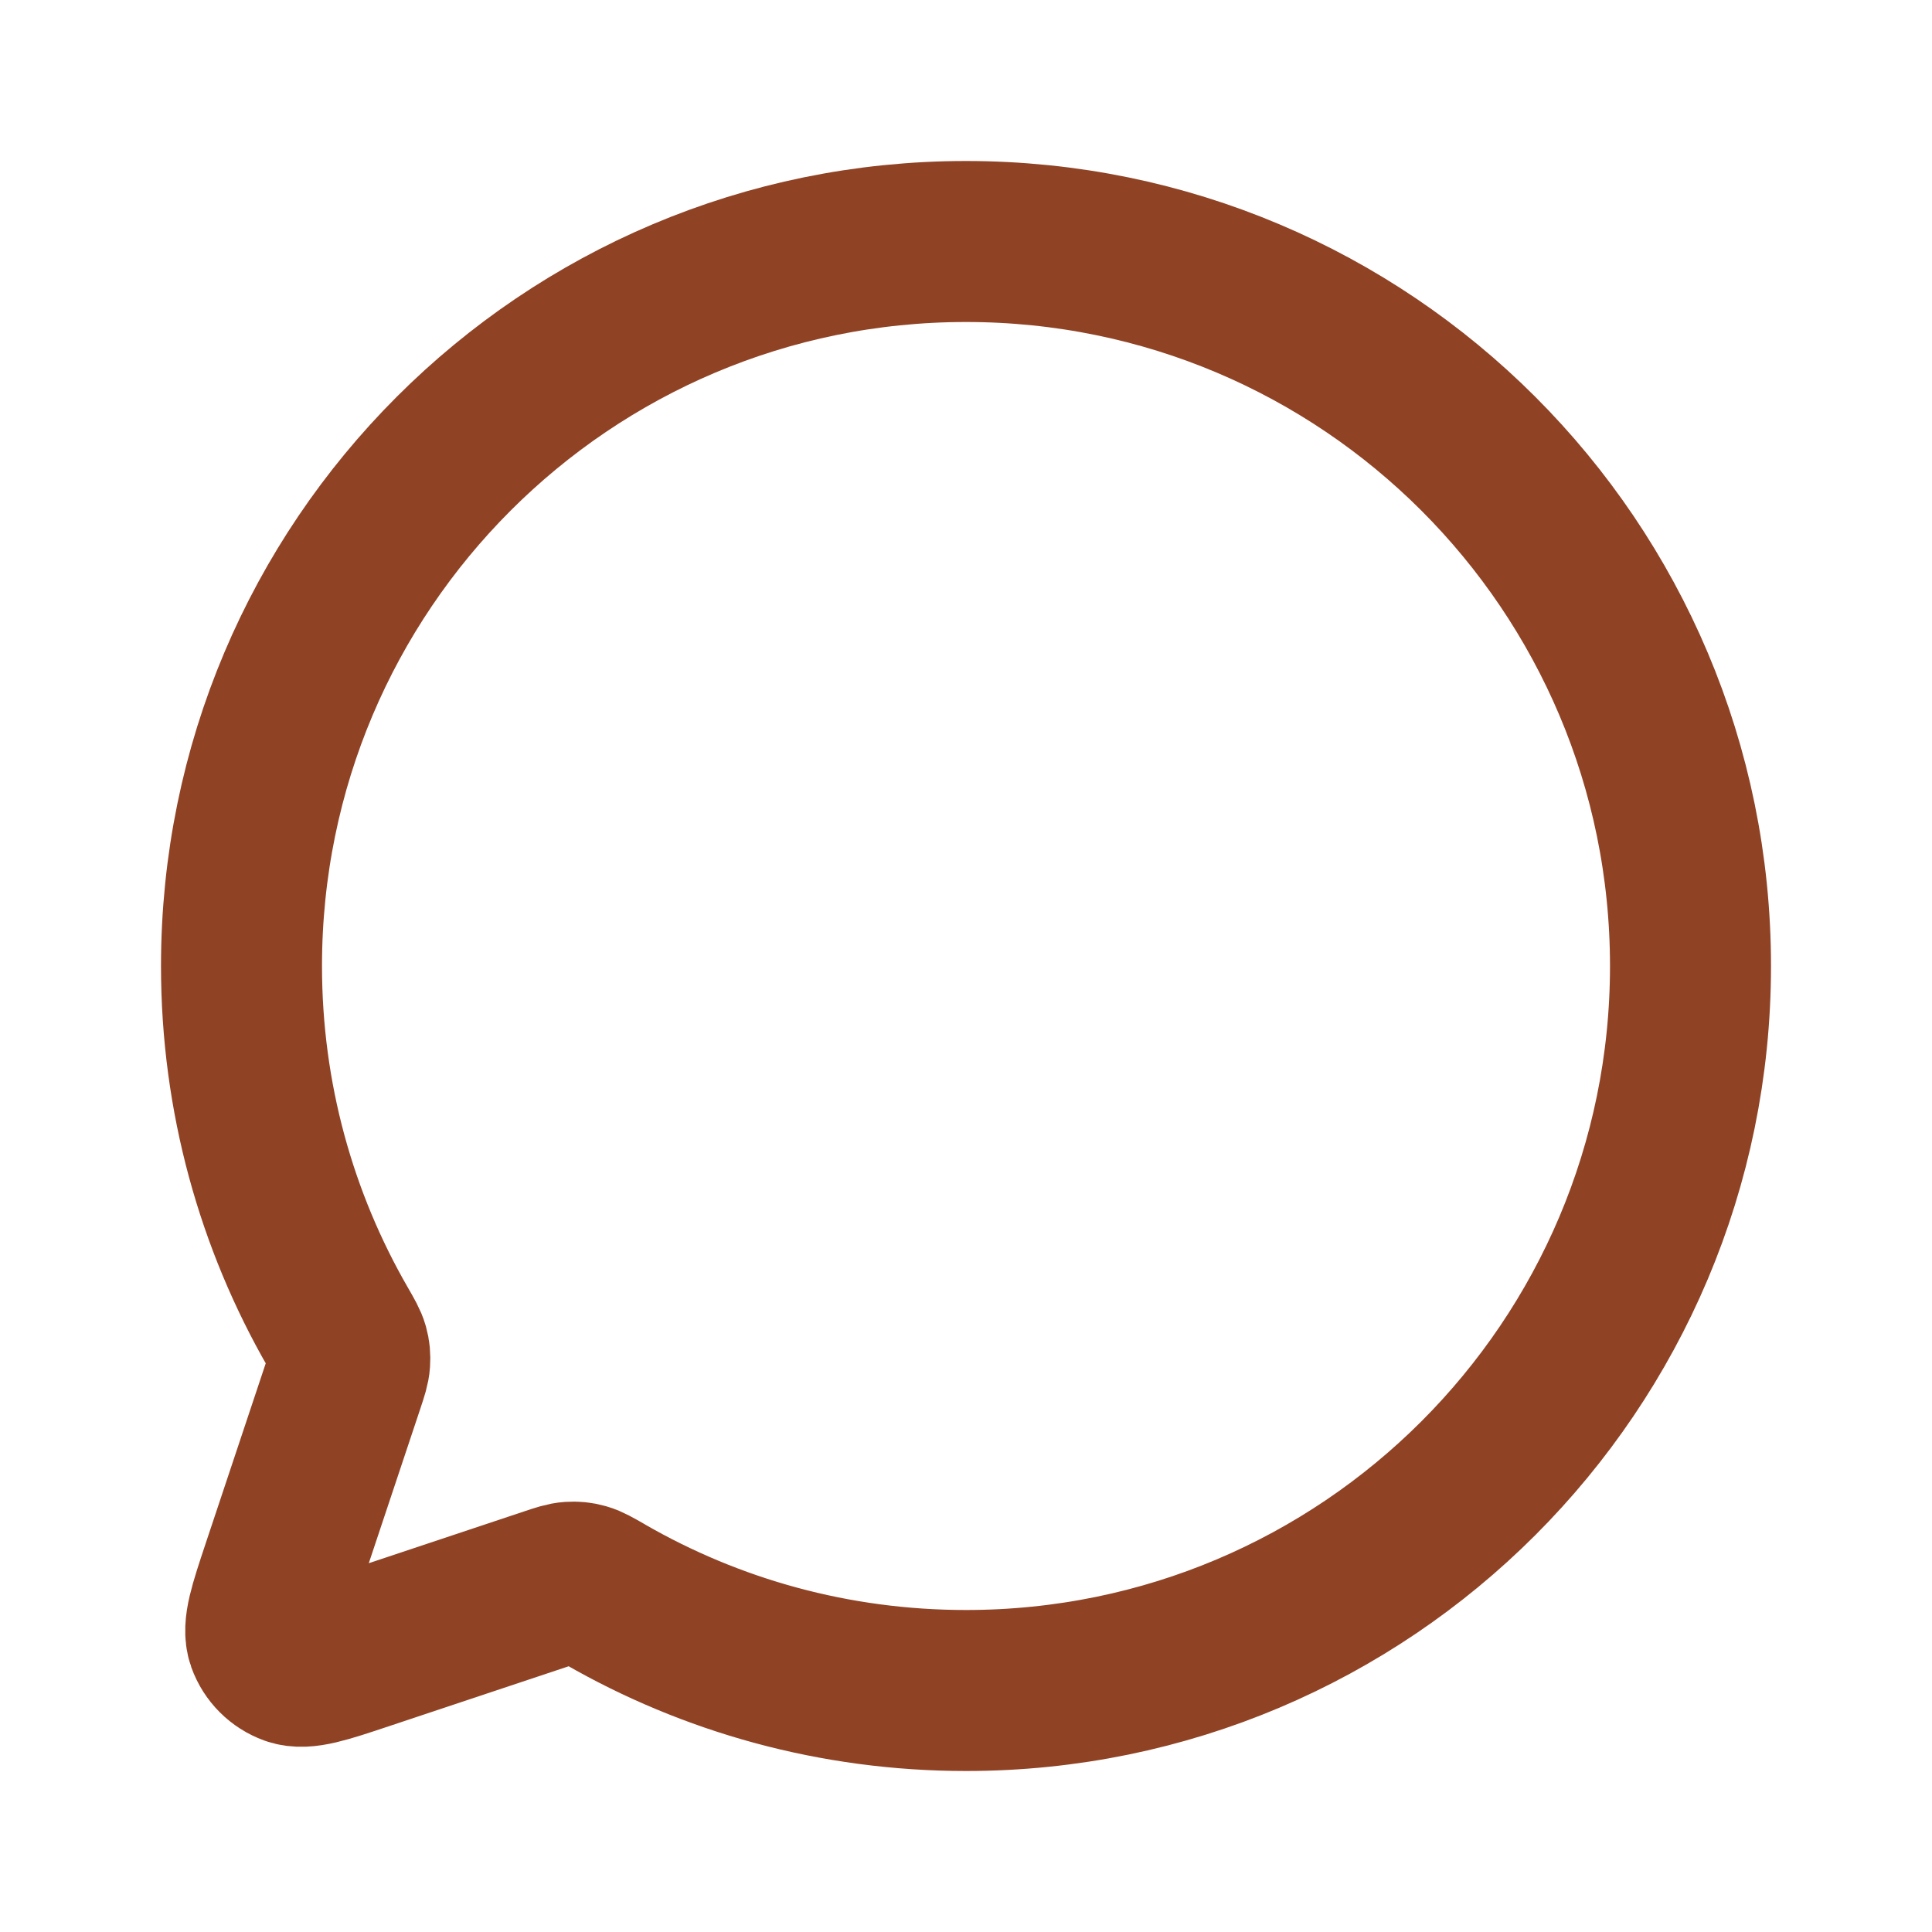
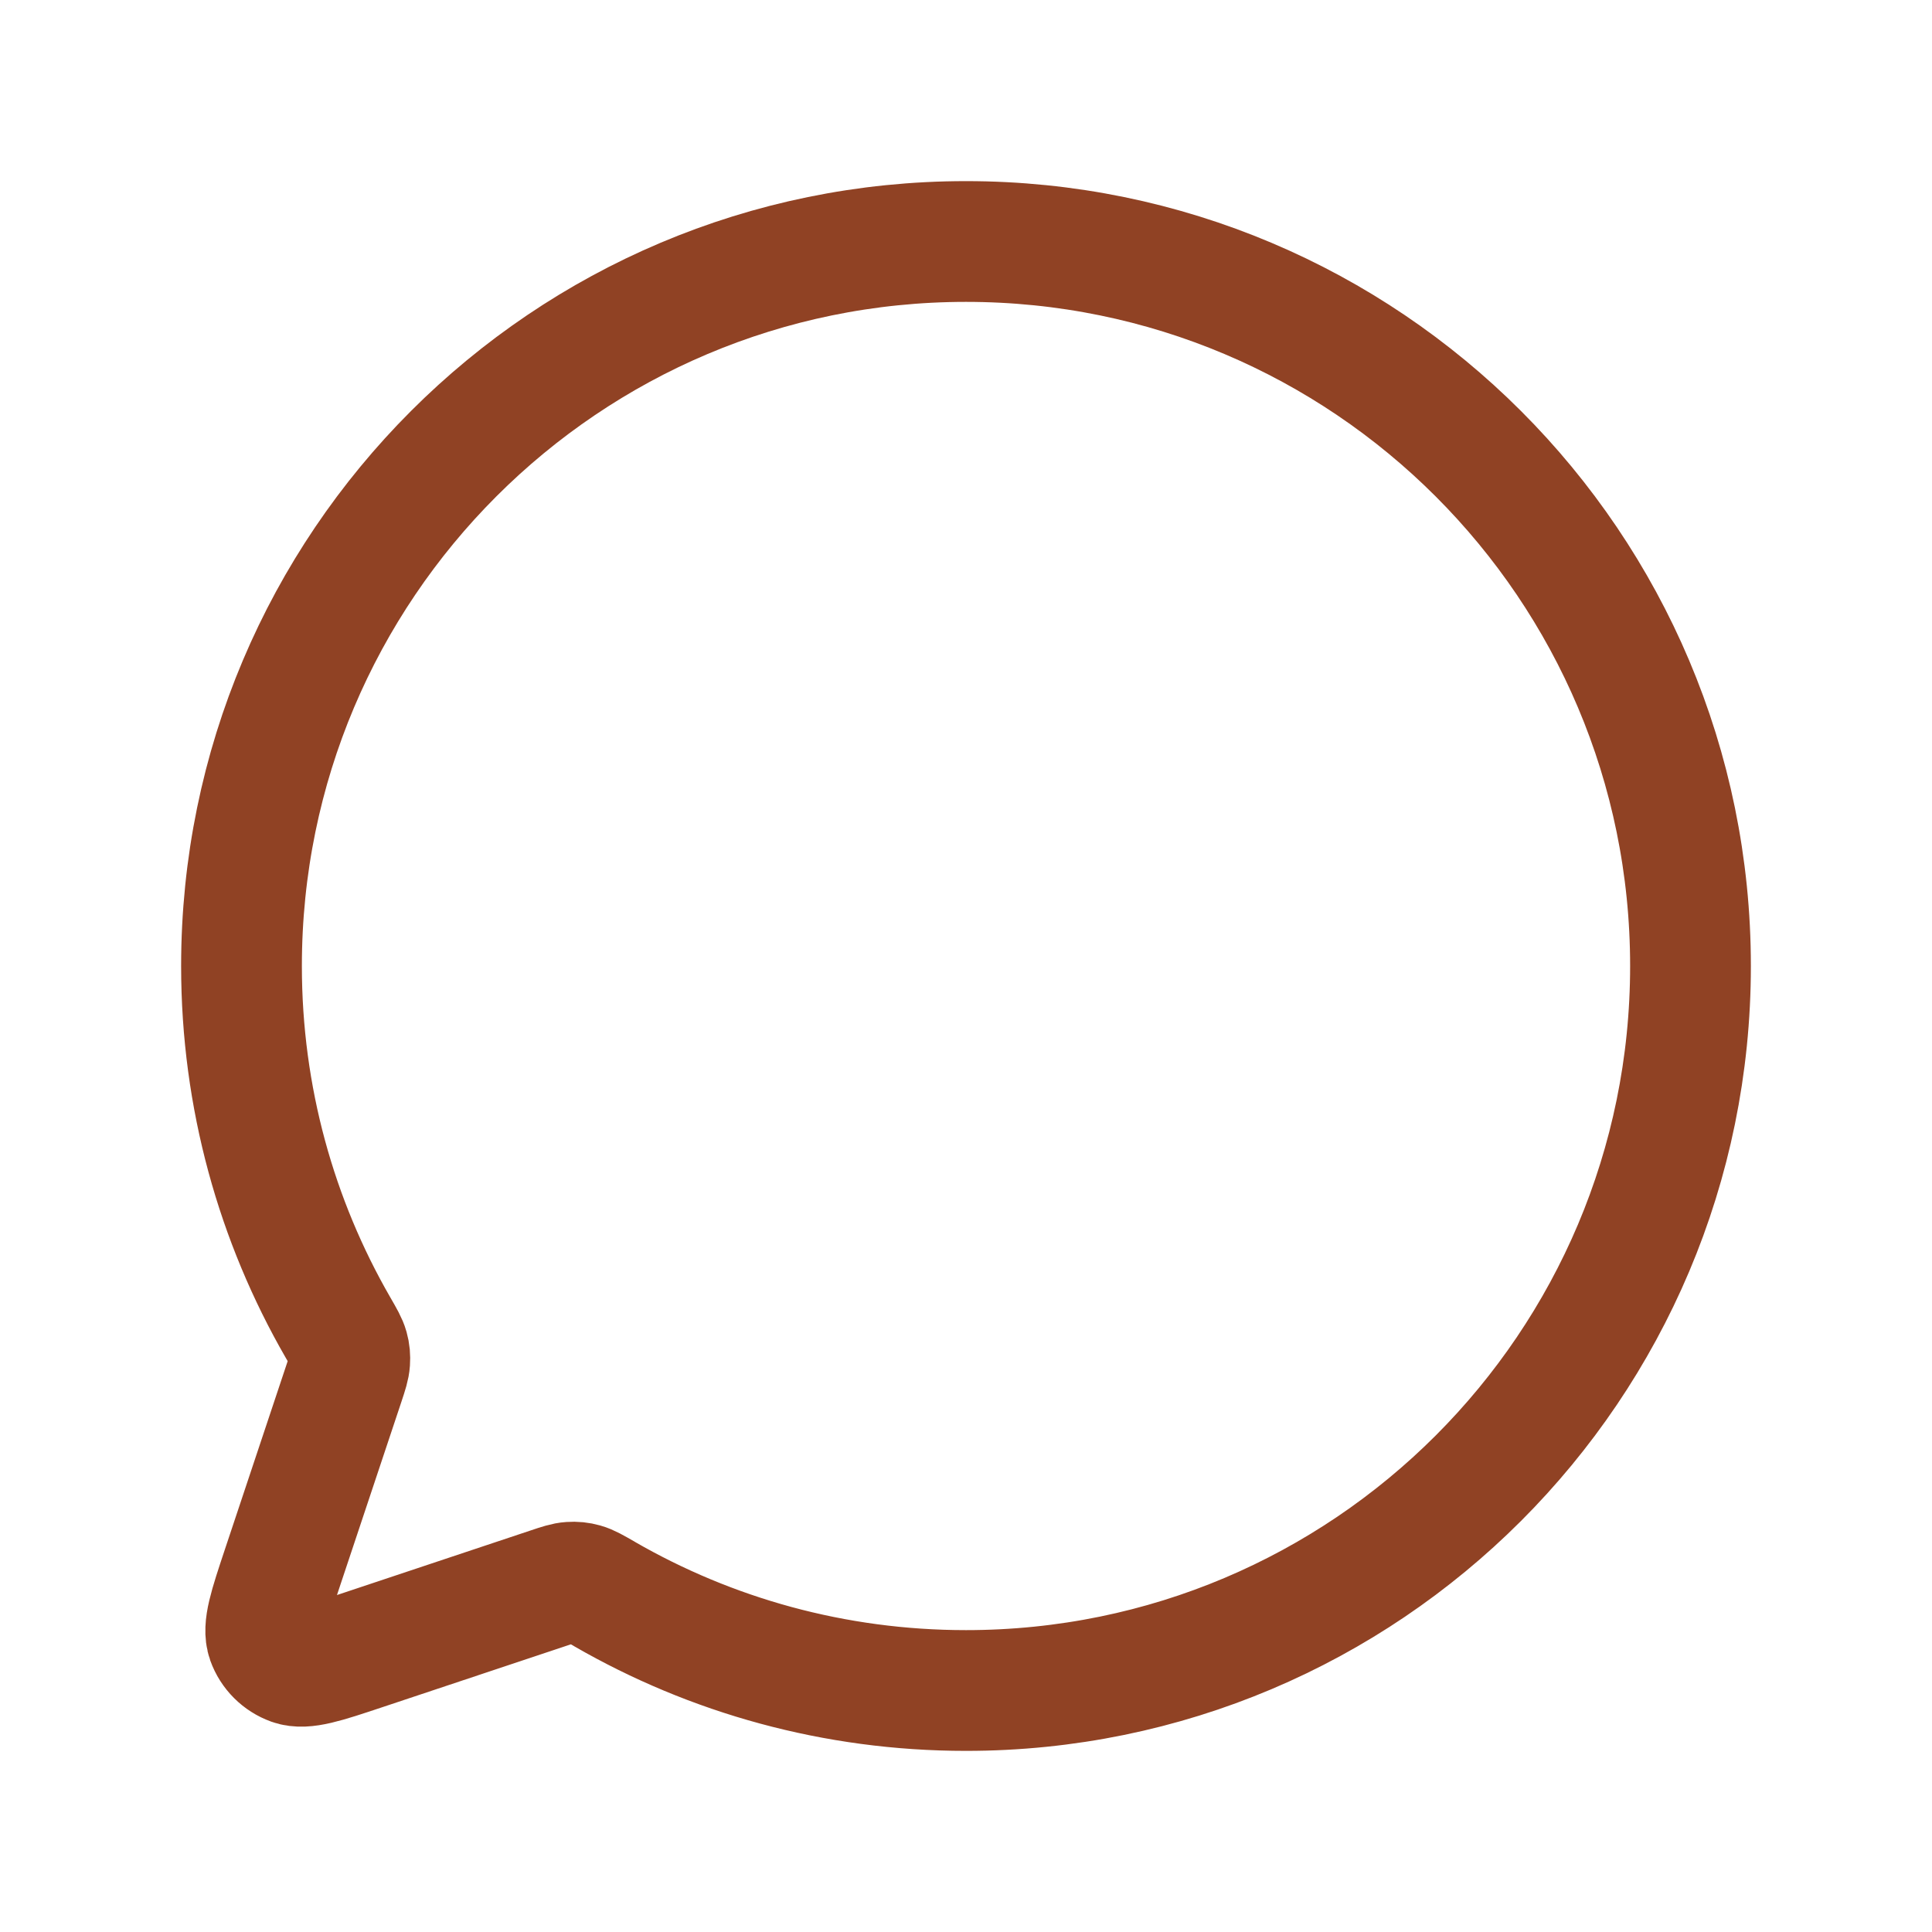
<svg xmlns="http://www.w3.org/2000/svg" width="24" height="24" viewBox="0 0 24 24" fill="none">
-   <path d="M7.51 19.802C8.831 20.564 10.364 21 12 21C16.97 21 21 16.971 21 12C21 7.029 16.971 3 12 3C7.029 3 3 7.029 3 12C3 13.635 3.436 15.168 4.198 16.49L4.201 16.495C4.274 16.622 4.311 16.686 4.328 16.747C4.344 16.804 4.348 16.855 4.344 16.915C4.34 16.978 4.319 17.044 4.275 17.176L3.506 19.482L3.505 19.485C3.343 19.972 3.262 20.215 3.319 20.377C3.37 20.519 3.482 20.63 3.623 20.681C3.785 20.738 4.027 20.658 4.512 20.496L4.518 20.494L6.824 19.725C6.955 19.681 7.022 19.659 7.086 19.655C7.145 19.651 7.196 19.656 7.253 19.672C7.314 19.689 7.378 19.726 7.506 19.799L7.51 19.802Z" stroke="#904224" stroke-width="2" stroke-linecap="round" stroke-linejoin="round" />
+   <path d="M7.51 19.802C8.831 20.564 10.364 21 12 21C16.97 21 21 16.971 21 12C21 7.029 16.971 3 12 3C7.029 3 3 7.029 3 12C3 13.635 3.436 15.168 4.198 16.49L4.201 16.495C4.274 16.622 4.311 16.686 4.328 16.747C4.344 16.804 4.348 16.855 4.344 16.915C4.34 16.978 4.319 17.044 4.275 17.176L3.506 19.482L3.505 19.485C3.343 19.972 3.262 20.215 3.319 20.377C3.37 20.519 3.482 20.63 3.623 20.681C3.785 20.738 4.027 20.658 4.512 20.496L4.518 20.494L6.824 19.725C6.955 19.681 7.022 19.659 7.086 19.655C7.145 19.651 7.196 19.656 7.253 19.672C7.314 19.689 7.378 19.726 7.506 19.799L7.51 19.802Z" stroke="#904224" stroke-width="1.5" stroke-linecap="round" stroke-linejoin="round" />
</svg>
